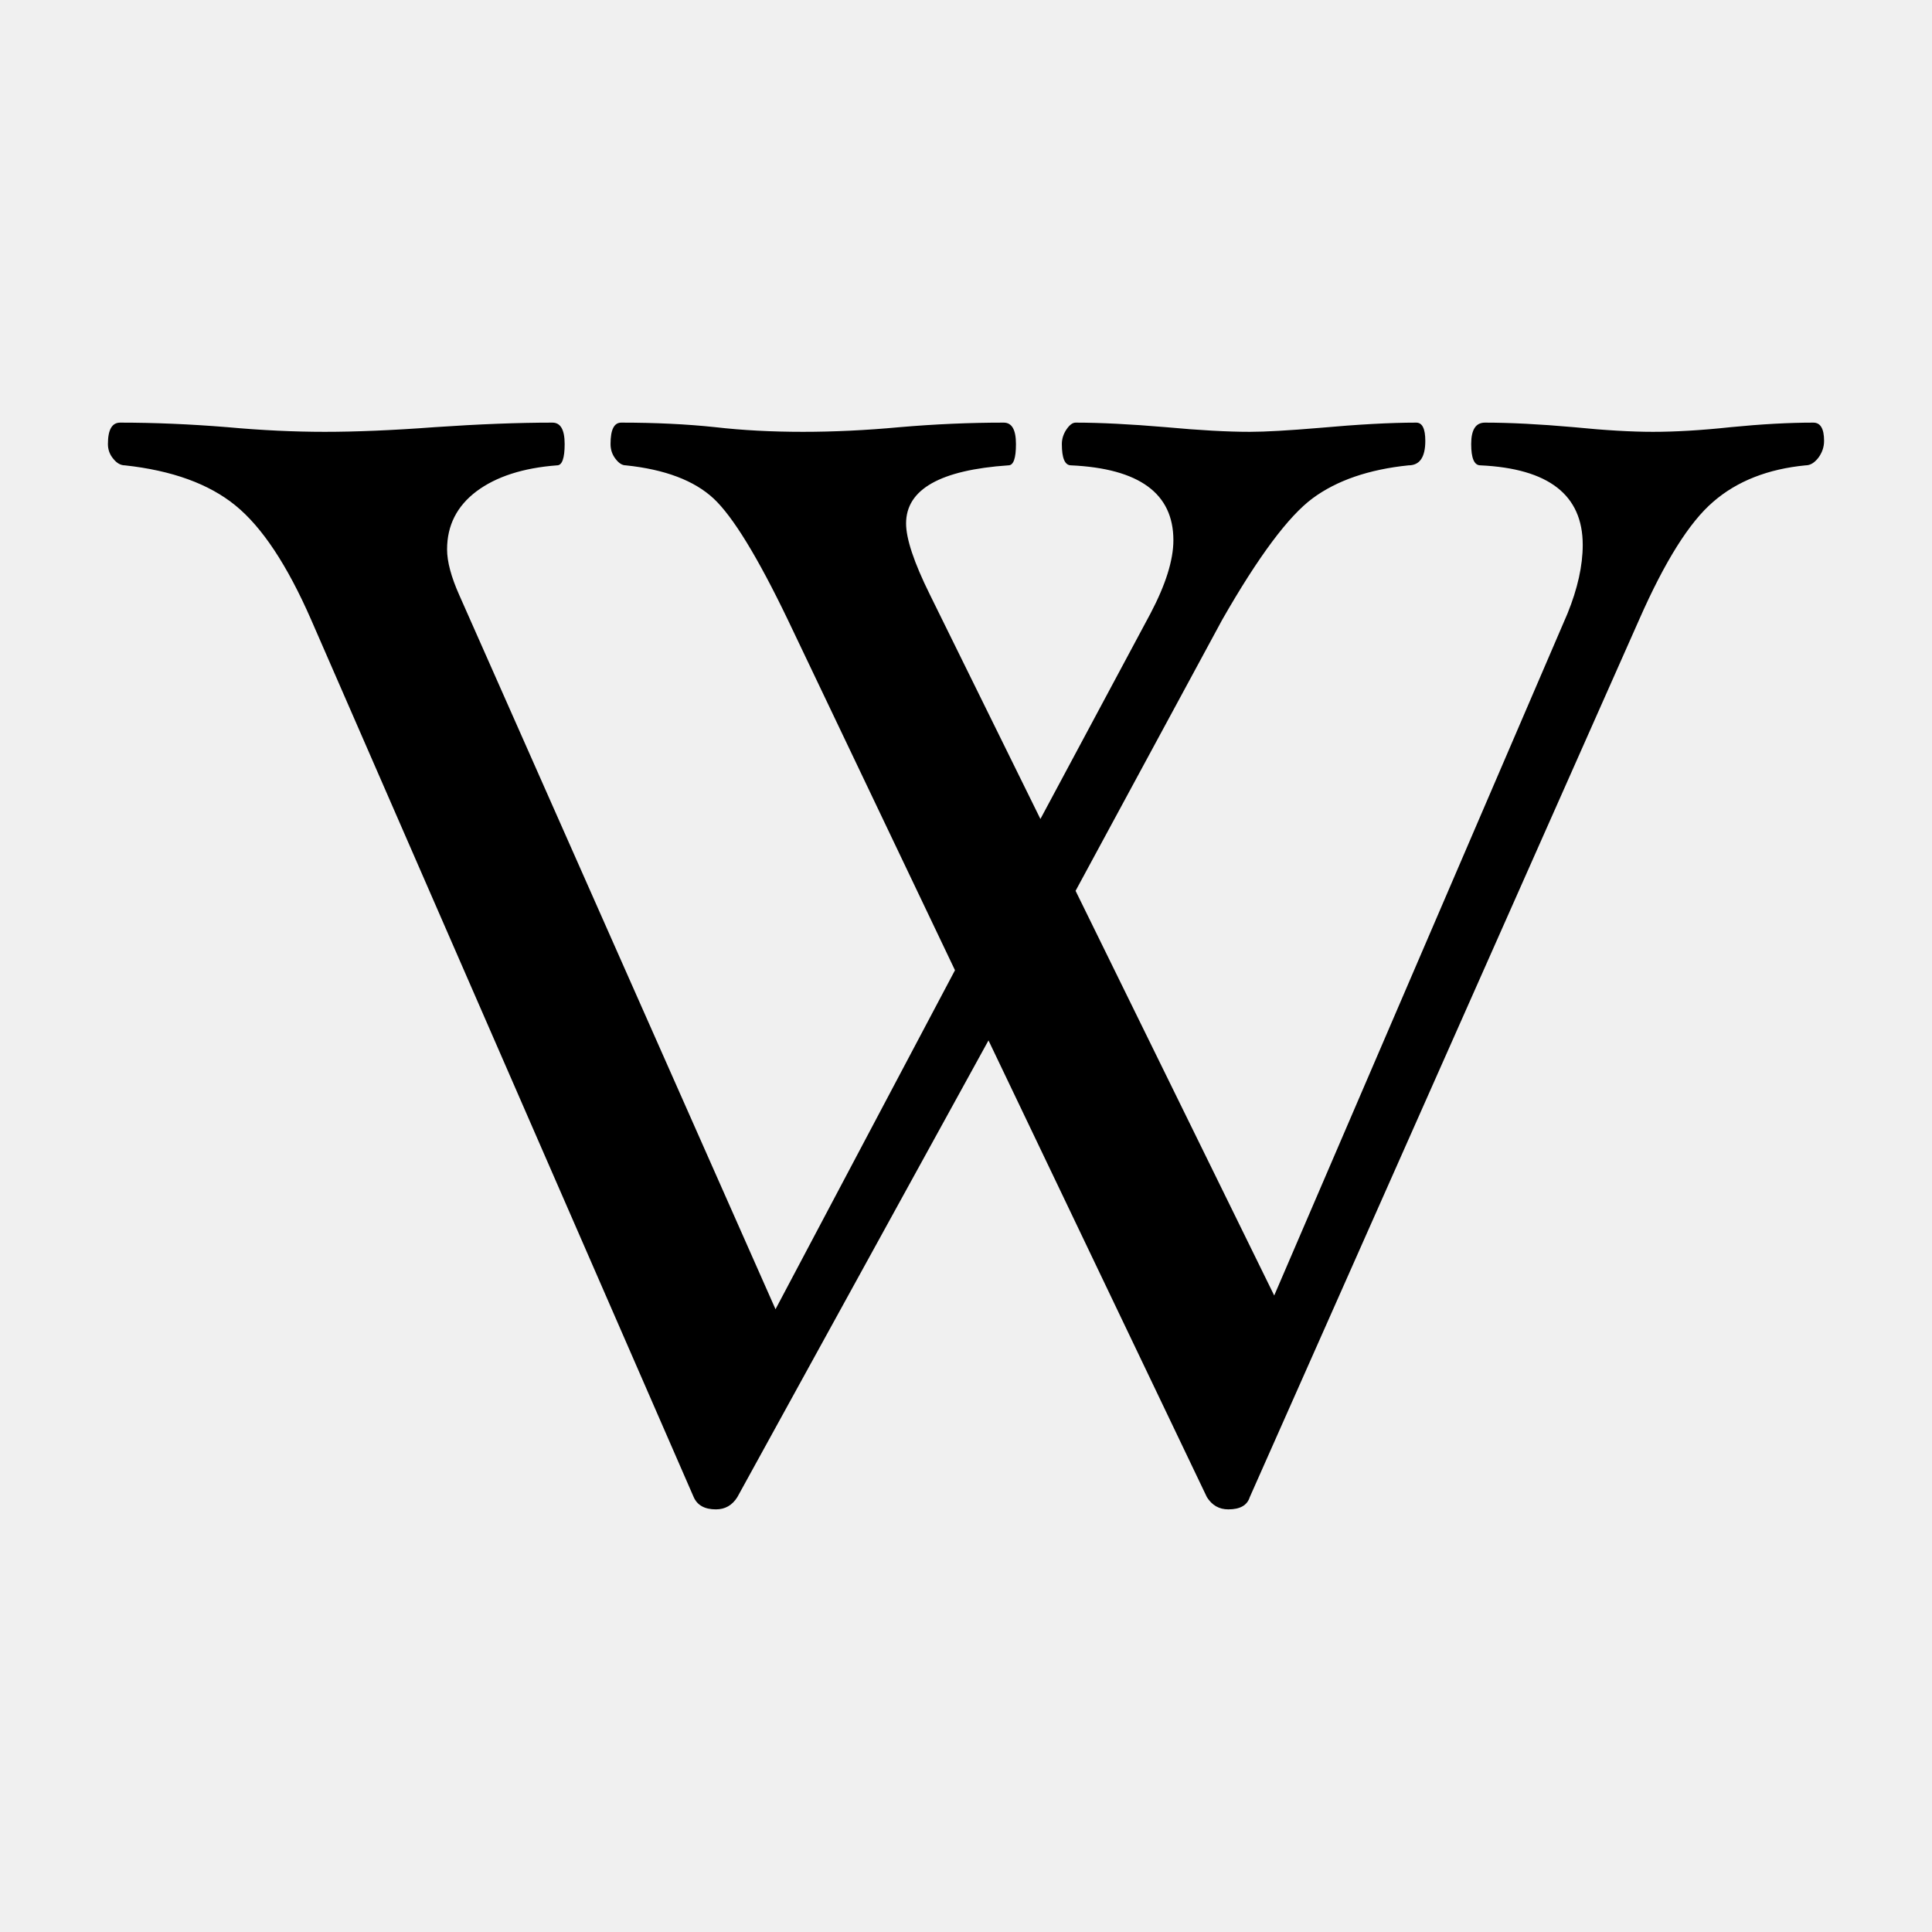
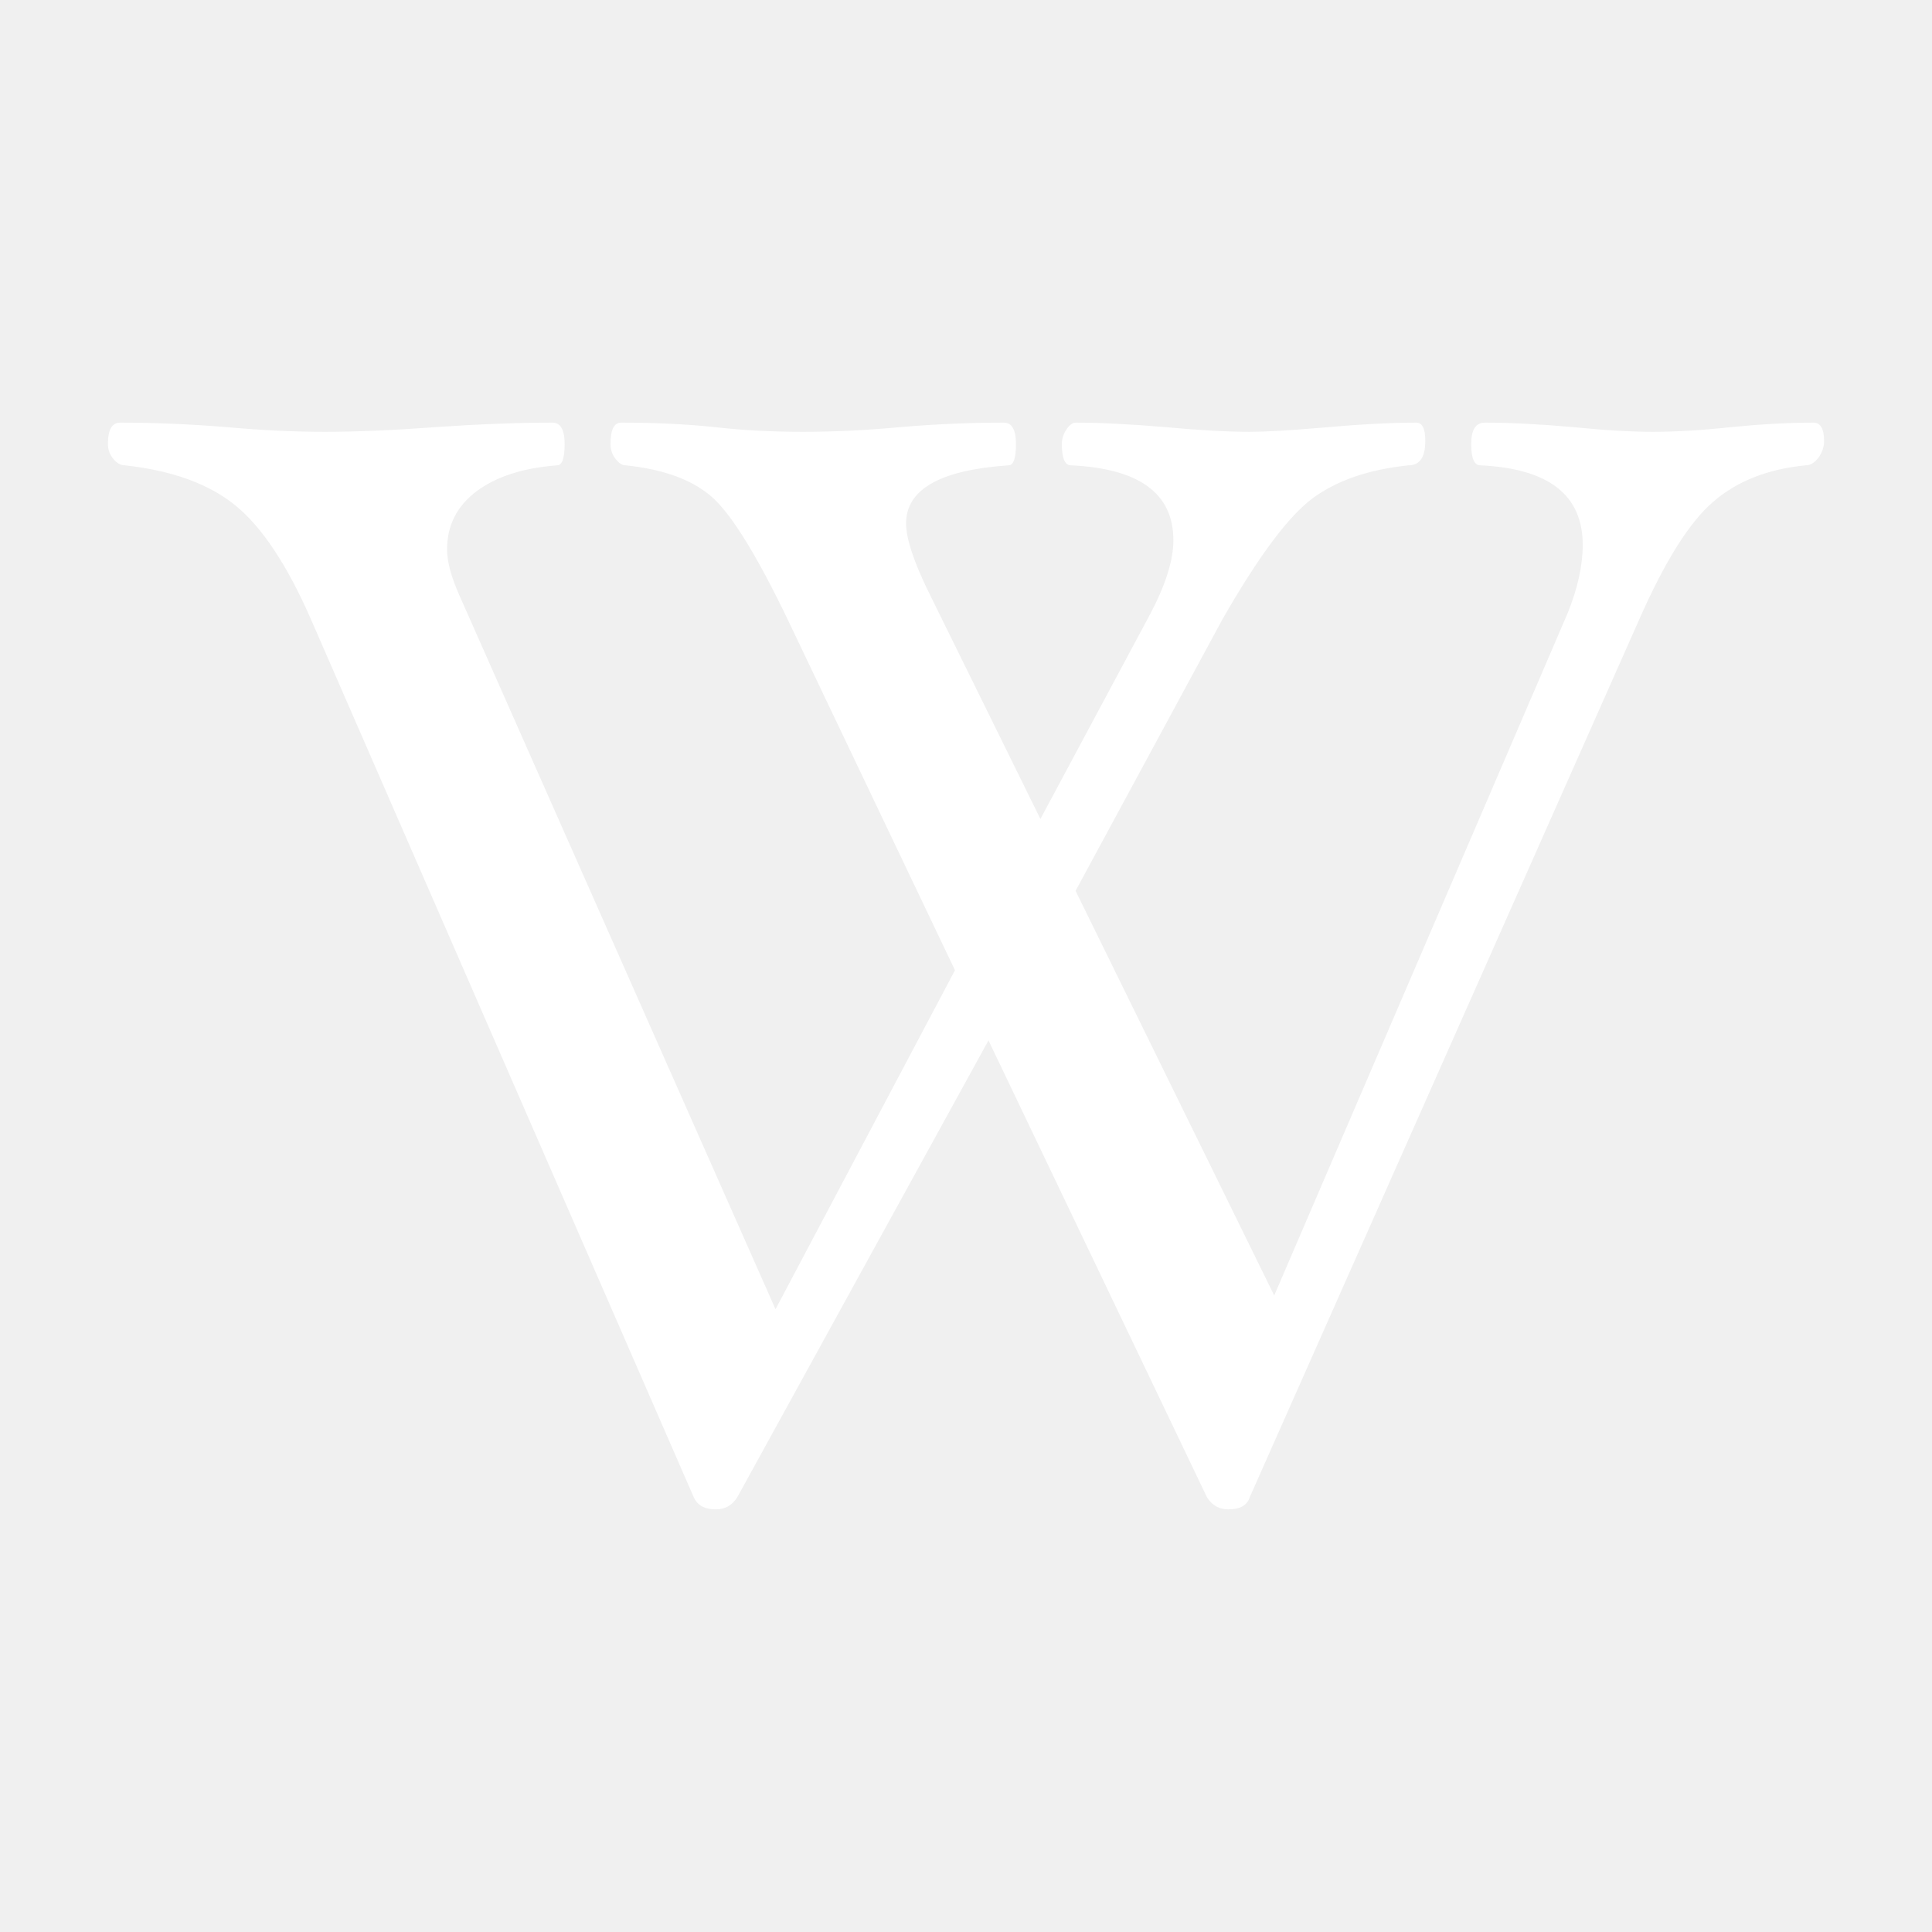
<svg xmlns="http://www.w3.org/2000/svg" width="128" height="128" stroke-miterlimit="10" style="shape-rendering:geometricPrecision; fill-rule:evenodd">
-   <path d="M 120.85,29.21 C 120.85,29.62 120.72,29.99 120.47,30.33 C 120.21,30.66 119.94,30.83 119.63,30.83 C 117.14,31.07 115.09,31.87 113.51,33.24 C 111.92,34.6 110.29,37.21 108.6,41.05 L 82.8,99.19 C 82.63,99.73 82.16,100 81.38,100 C 80.77,100 80.3,99.73 79.96,99.19 L 65.49,68.93 L 48.85,99.19 C 48.51,99.73 48.04,100 47.43,100 C 46.69,100 46.2,99.73 45.96,99.19 L 20.61,41.05 C 19.03,37.44 17.36,34.92 15.6,33.49 C 13.85,32.06 11.4,31.17 8.27,30.83 C 8,30.83 7.74,30.69 7.51,30.4 C 7.27,30.12 7.15,29.79 7.15,29.42 C 7.15,28.47 7.42,28 7.96,28 C 10.22,28 12.58,28.1 15.05,28.3 C 17.34,28.51 19.5,28.61 21.52,28.61 C 23.58,28.61 26.01,28.51 28.81,28.3 C 31.74,28.1 34.34,28 36.6,28 C 37.14,28 37.41,28.47 37.41,29.42 C 37.41,30.36 37.24,30.83 36.91,30.83 C 34.65,31 32.87,31.58 31.57,32.55 C 30.27,33.53 29.62,34.81 29.62,36.4 C 29.62,37.21 29.89,38.22 30.43,39.43 L 51.38,86.74 L 63.27,64.28 L 52.19,41.05 C 50.2,36.91 48.56,34.23 47.28,33.03 C 46,31.84 44.06,31.1 41.46,30.83 C 41.22,30.83 41,30.69 40.78,30.4 C 40.56,30.12 40.45,29.79 40.45,29.42 C 40.45,28.47 40.68,28 41.16,28 C 43.42,28 45.49,28.1 47.38,28.3 C 49.2,28.51 51.14,28.61 53.2,28.61 C 55.22,28.61 57.36,28.51 59.62,28.3 C 61.95,28.1 64.24,28 66.5,28 C 67.04,28 67.31,28.47 67.31,29.42 C 67.31,30.36 67.15,30.83 66.81,30.83 C 62.29,31.14 60.03,32.42 60.03,34.68 C 60.03,35.69 60.55,37.26 61.6,39.38 L 68.93,54.26 L 76.22,40.65 C 77.23,38.73 77.74,37.11 77.74,35.79 C 77.74,32.69 75.48,31.04 70.96,30.83 C 70.55,30.83 70.35,30.36 70.35,29.42 C 70.35,29.08 70.45,28.76 70.65,28.46 C 70.86,28.15 71.06,28 71.26,28 C 72.88,28 74.87,28.1 77.23,28.3 C 79.49,28.51 81.35,28.61 82.8,28.61 C 83.84,28.61 85.38,28.52 87.4,28.35 C 89.96,28.12 92.11,28 93.83,28 C 94.23,28 94.43,28.4 94.43,29.21 C 94.43,30.29 94.06,30.83 93.32,30.83 C 90.69,31.1 88.57,31.83 86.97,33.01 C 85.37,34.19 83.37,36.87 80.98,41.05 L 71.26,59.02 L 84.42,85.83 L 103.85,40.65 C 104.52,39 104.86,37.48 104.86,36.1 C 104.86,32.79 102.6,31.04 98.08,30.83 C 97.67,30.83 97.47,30.36 97.47,29.42 C 97.47,28.47 97.77,28 98.38,28 C 100.03,28 101.99,28.1 104.25,28.3 C 106.34,28.51 108.1,28.61 109.51,28.61 C 111,28.61 112.72,28.51 114.67,28.3 C 116.7,28.1 118.52,28 120.14,28 C 120.61,28 120.85,28.4 120.85,29.21 z" />
+   <path fill="#fff" d="M 120.85,29.21 C 120.85,29.62 120.72,29.99 120.47,30.33 C 120.21,30.66 119.94,30.83 119.63,30.83 C 117.14,31.07 115.09,31.87 113.51,33.24 C 111.92,34.6 110.29,37.21 108.6,41.05 L 82.8,99.19 C 82.63,99.73 82.16,100 81.38,100 C 80.77,100 80.3,99.73 79.96,99.19 L 65.49,68.93 L 48.85,99.19 C 48.51,99.73 48.04,100 47.43,100 C 46.69,100 46.2,99.73 45.96,99.19 L 20.61,41.05 C 19.03,37.44 17.36,34.92 15.6,33.49 C 13.85,32.06 11.4,31.17 8.27,30.83 C 8,30.83 7.74,30.69 7.51,30.4 C 7.27,30.12 7.15,29.79 7.15,29.42 C 7.15,28.47 7.42,28 7.96,28 C 10.22,28 12.58,28.1 15.05,28.3 C 17.34,28.51 19.5,28.61 21.52,28.61 C 23.58,28.61 26.01,28.51 28.81,28.3 C 31.74,28.1 34.34,28 36.6,28 C 37.14,28 37.41,28.47 37.41,29.42 C 37.41,30.36 37.24,30.83 36.91,30.83 C 34.65,31 32.87,31.58 31.57,32.55 C 30.27,33.53 29.62,34.81 29.62,36.4 C 29.62,37.21 29.89,38.22 30.43,39.43 L 51.38,86.74 L 63.27,64.28 L 52.19,41.05 C 50.2,36.91 48.56,34.23 47.28,33.03 C 46,31.84 44.06,31.1 41.46,30.83 C 41.22,30.83 41,30.69 40.78,30.4 C 40.56,30.12 40.45,29.79 40.45,29.42 C 40.45,28.47 40.68,28 41.16,28 C 43.42,28 45.49,28.1 47.38,28.3 C 49.2,28.51 51.14,28.61 53.2,28.61 C 55.22,28.61 57.36,28.51 59.62,28.3 C 61.95,28.1 64.24,28 66.5,28 C 67.04,28 67.31,28.47 67.31,29.42 C 67.31,30.36 67.15,30.83 66.81,30.83 C 62.29,31.14 60.03,32.42 60.03,34.68 C 60.03,35.69 60.55,37.26 61.6,39.38 L 68.93,54.26 L 76.22,40.65 C 77.23,38.73 77.74,37.11 77.74,35.79 C 77.74,32.69 75.48,31.04 70.96,30.83 C 70.55,30.83 70.35,30.36 70.35,29.42 C 70.35,29.08 70.45,28.76 70.65,28.46 C 70.86,28.15 71.06,28 71.26,28 C 72.88,28 74.87,28.1 77.23,28.3 C 79.49,28.51 81.35,28.61 82.8,28.61 C 83.84,28.61 85.38,28.52 87.4,28.35 C 89.96,28.12 92.11,28 93.83,28 C 94.23,28 94.43,28.4 94.43,29.21 C 94.43,30.29 94.06,30.83 93.32,30.83 C 90.69,31.1 88.57,31.83 86.97,33.01 C 85.37,34.19 83.37,36.87 80.98,41.05 L 71.26,59.02 L 84.42,85.83 L 103.85,40.65 C 104.52,39 104.86,37.48 104.86,36.1 C 104.86,32.79 102.6,31.04 98.08,30.83 C 97.67,30.83 97.47,30.36 97.47,29.42 C 97.47,28.47 97.77,28 98.38,28 C 100.03,28 101.99,28.1 104.25,28.3 C 106.34,28.51 108.1,28.61 109.51,28.61 C 111,28.61 112.72,28.51 114.67,28.3 C 116.7,28.1 118.52,28 120.14,28 C 120.61,28 120.85,28.4 120.85,29.21 z" />
</svg>
